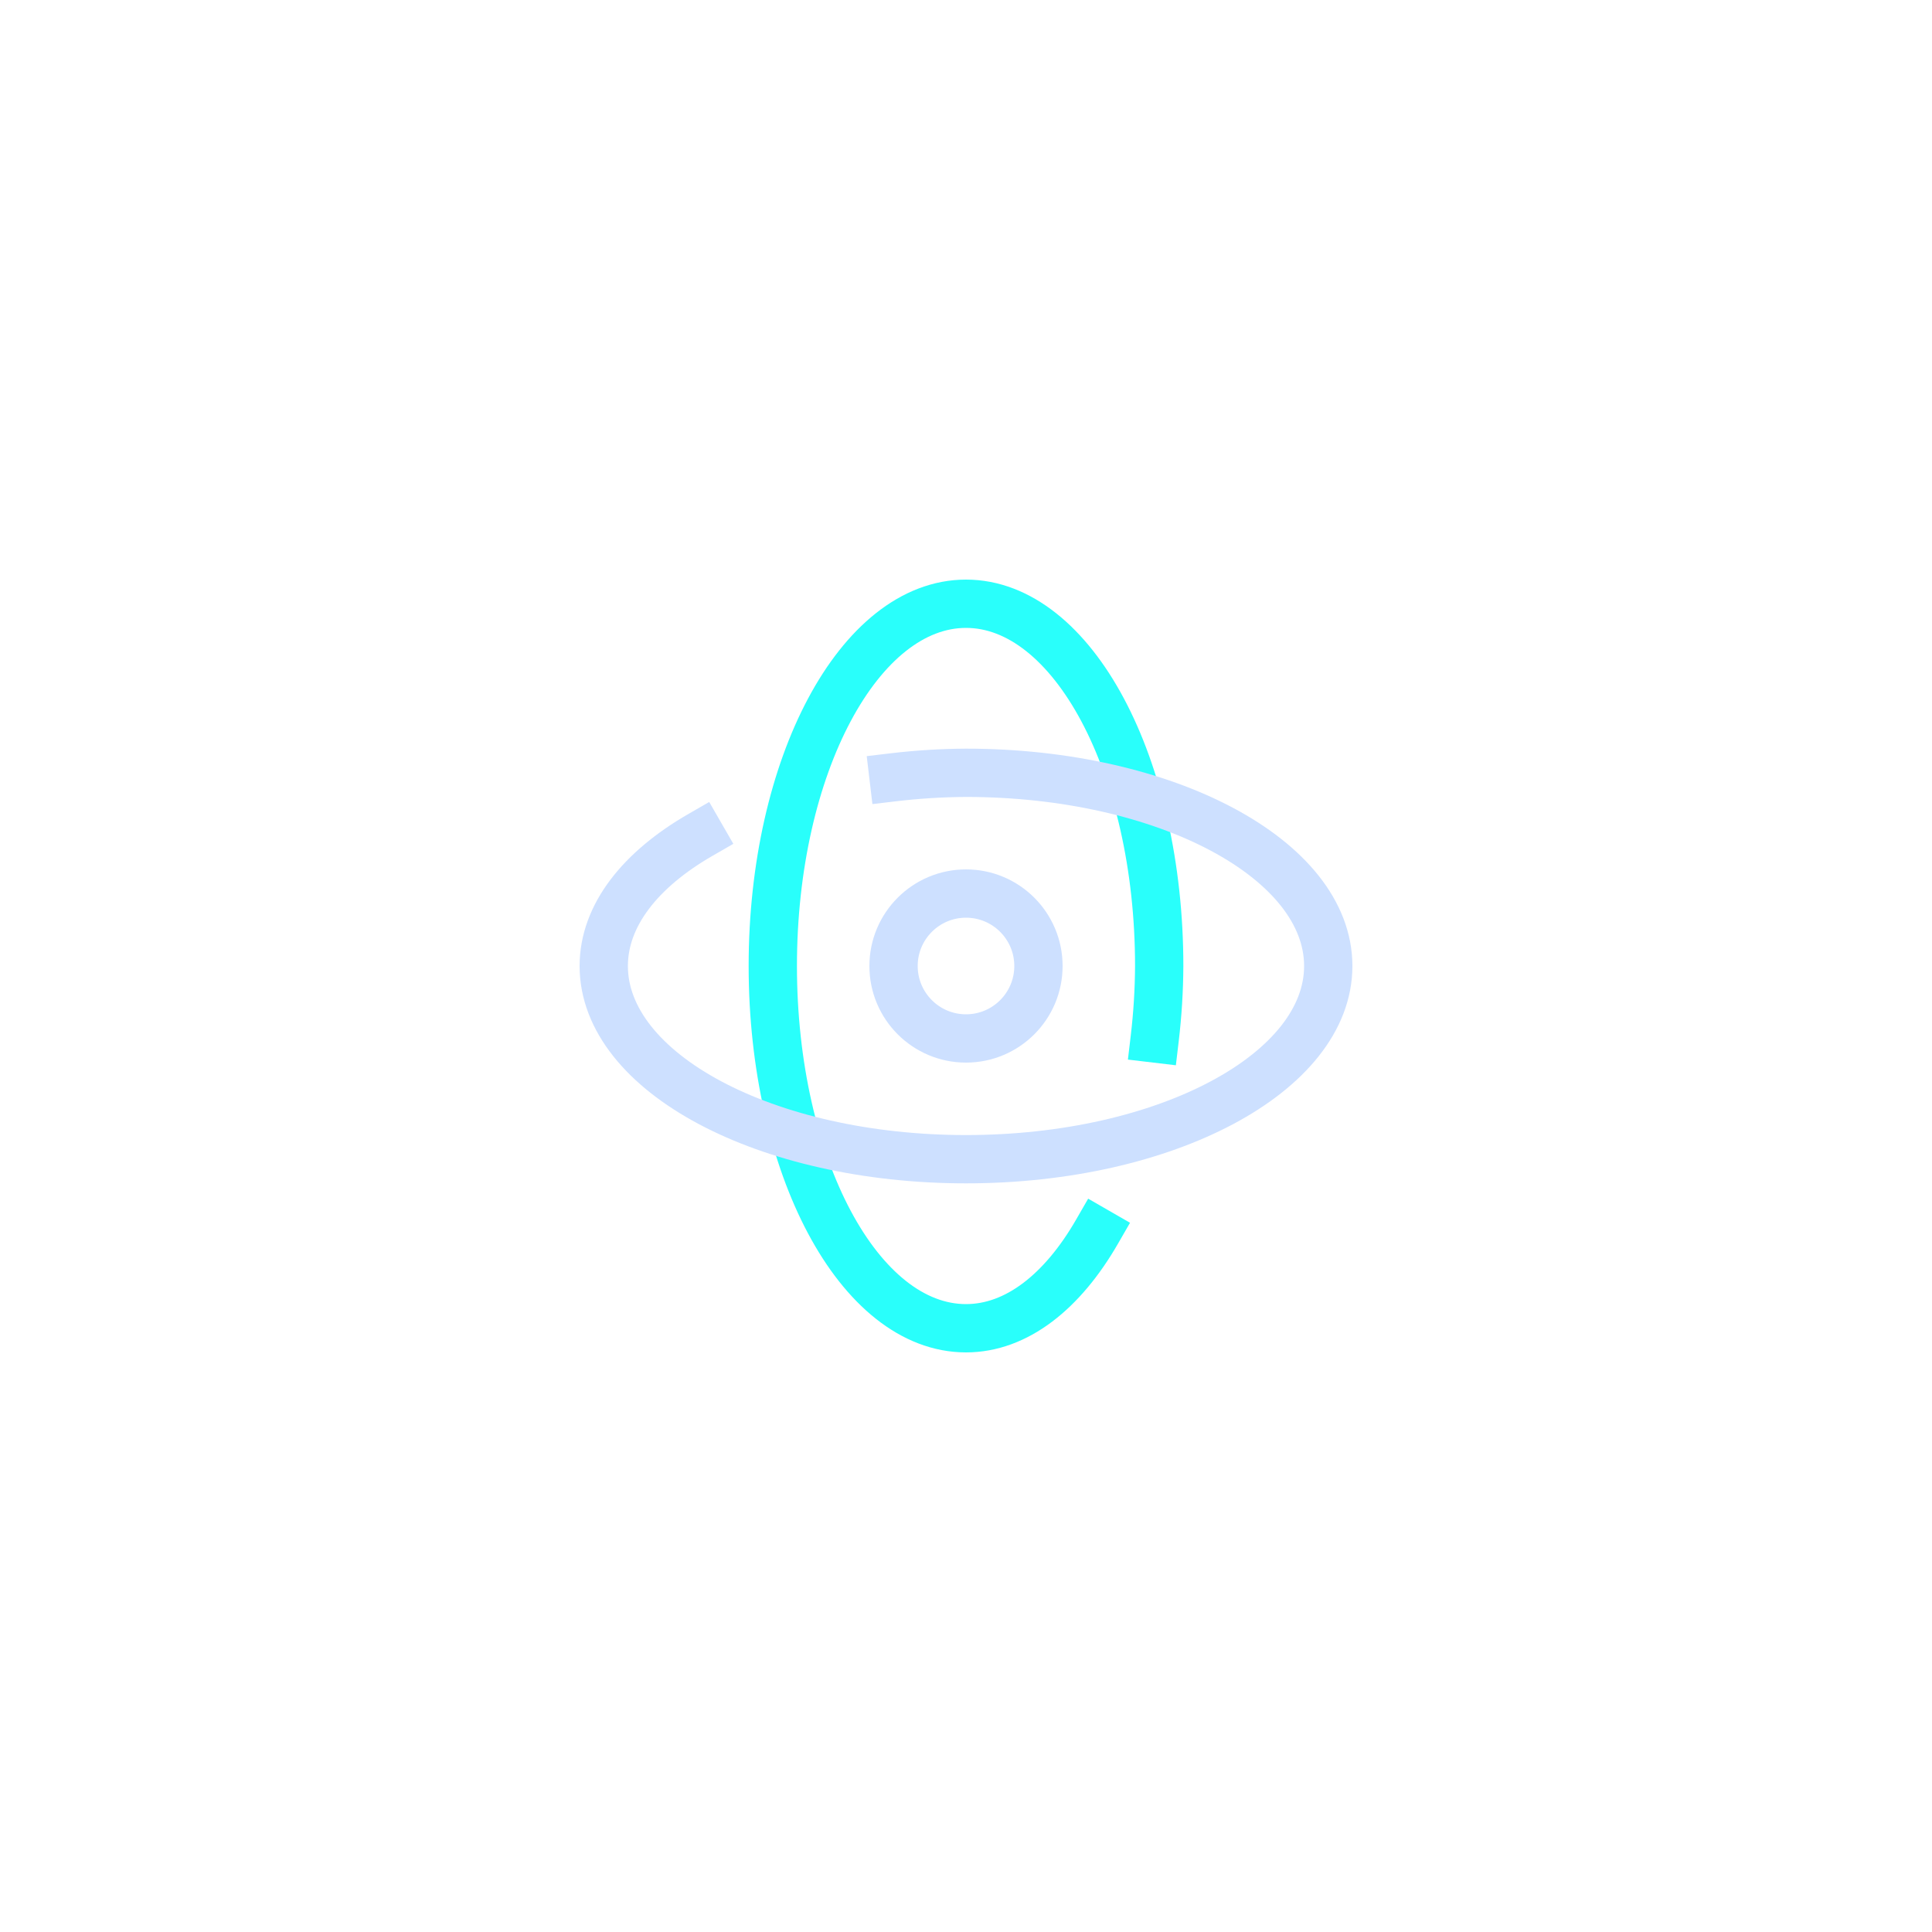
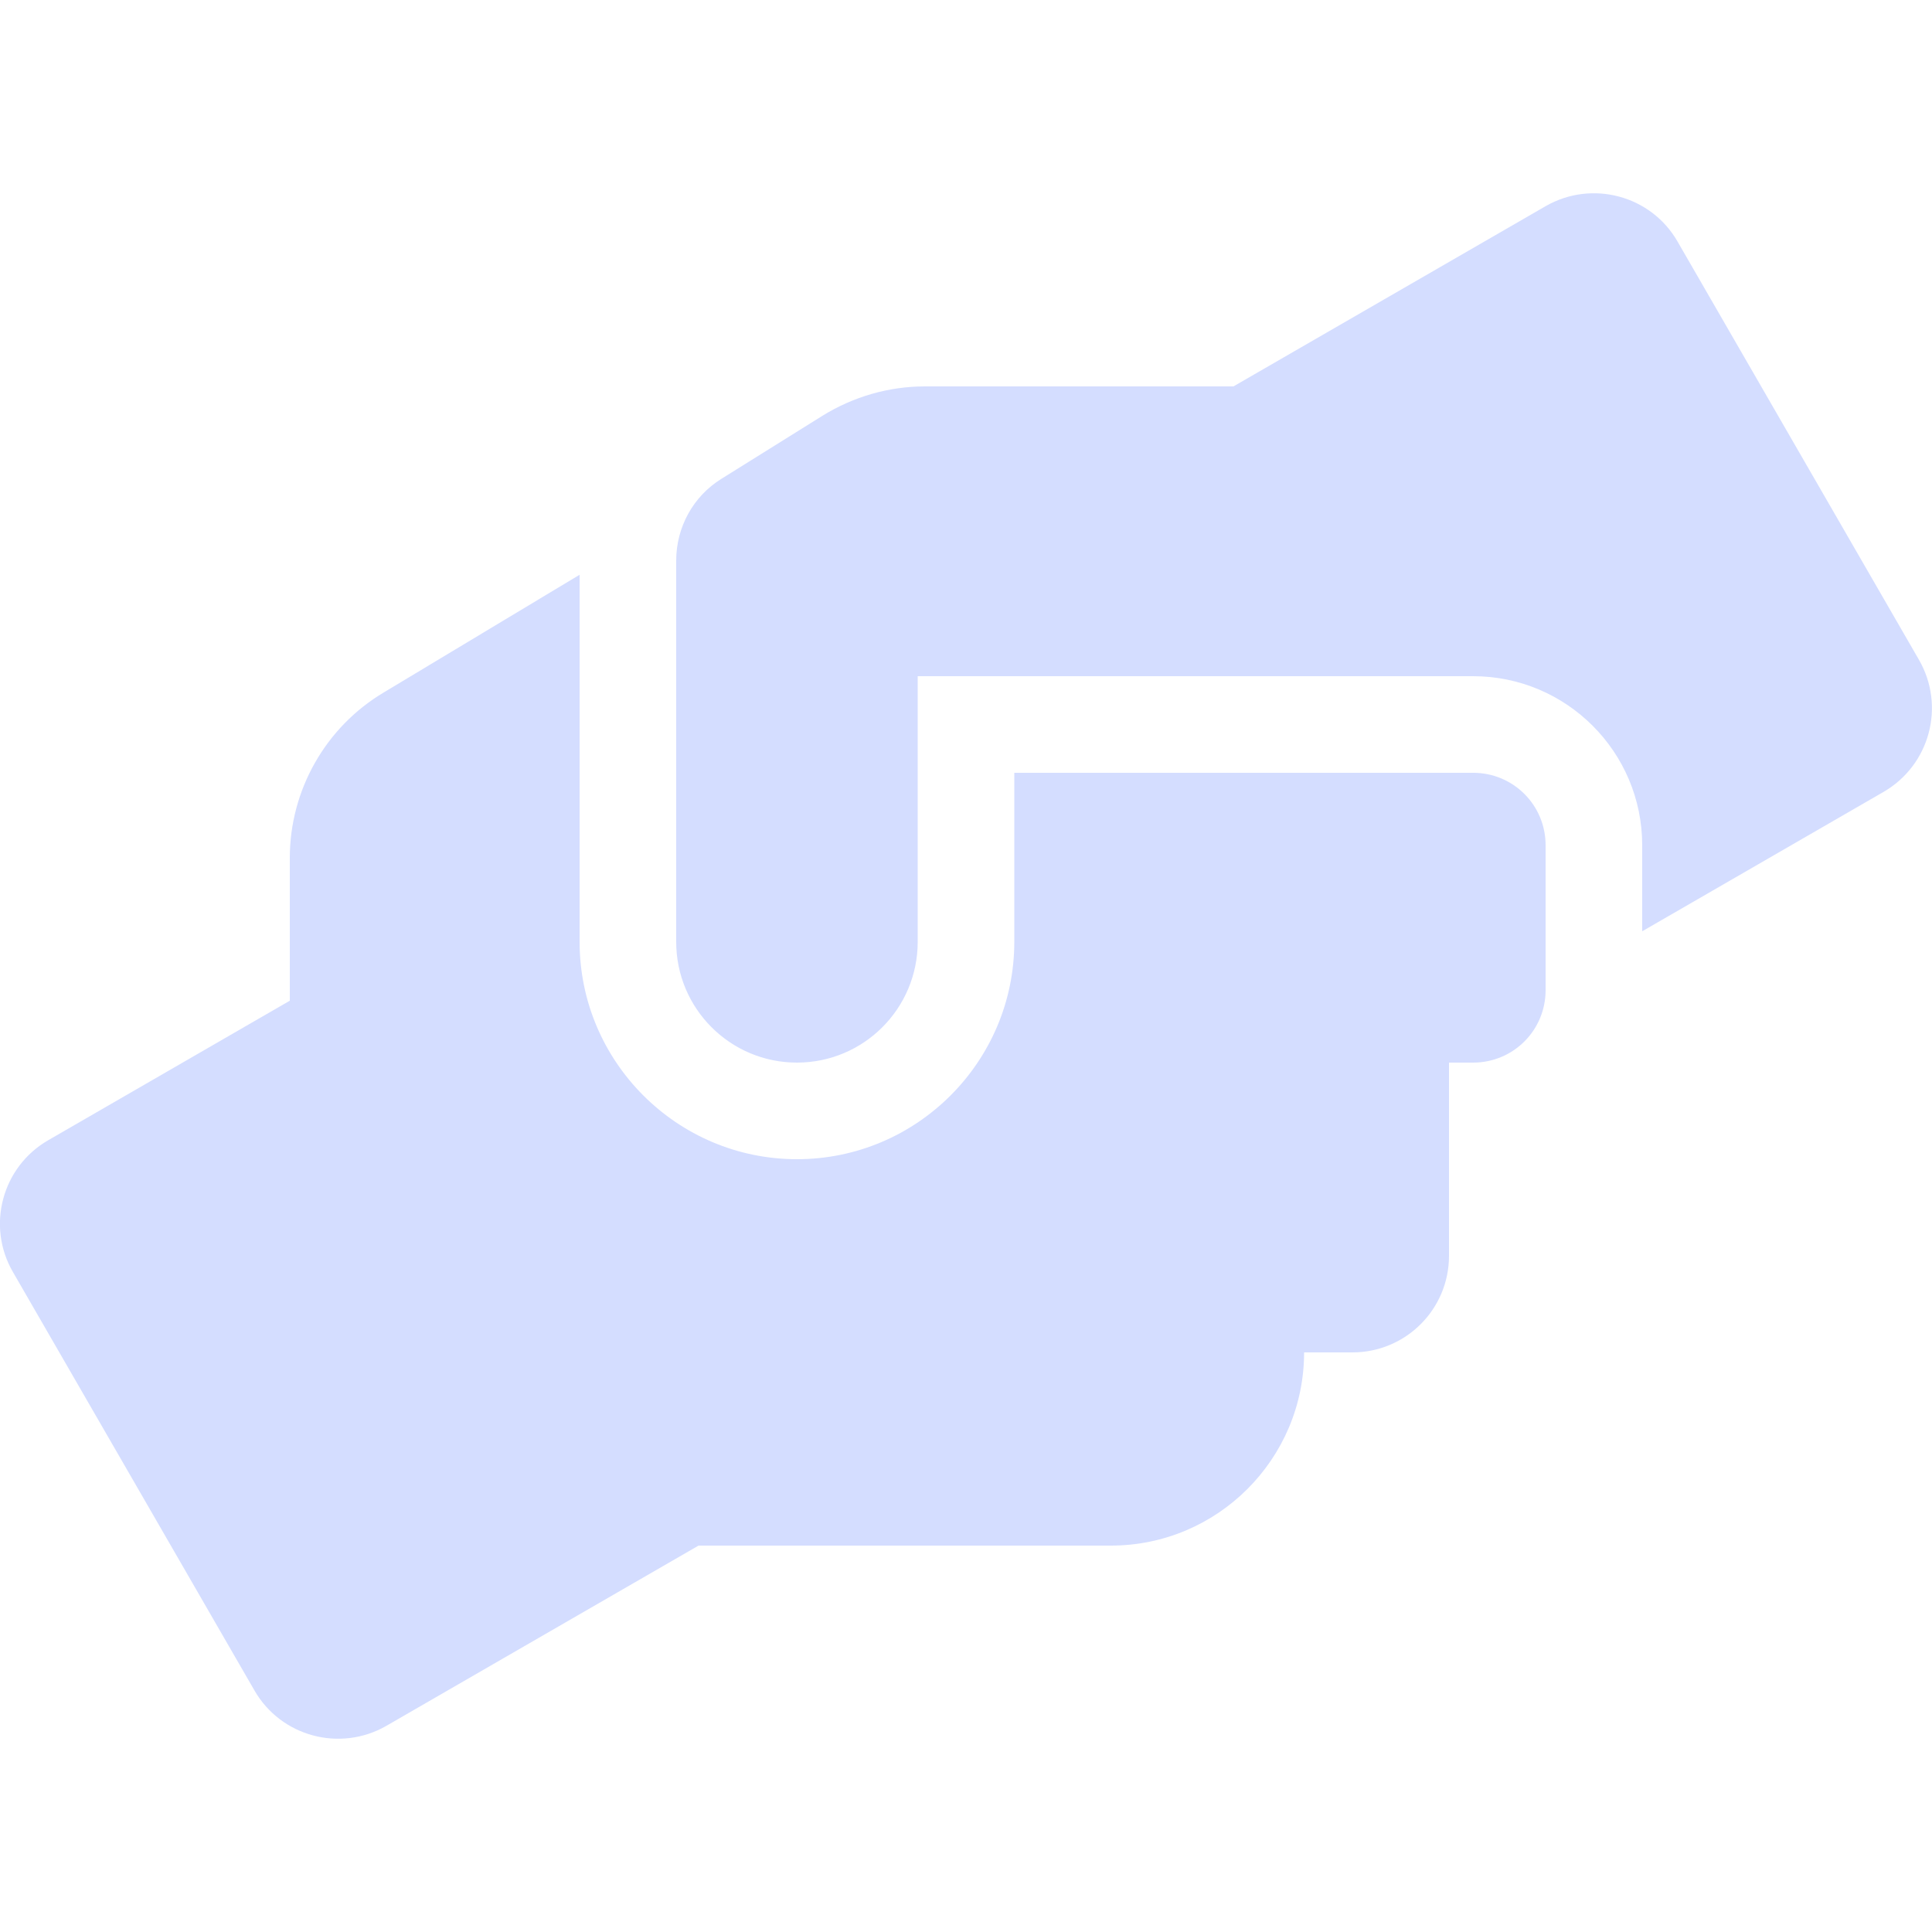
- <svg xmlns="http://www.w3.org/2000/svg" width="80" height="80">
-   <g fill="none" fill-rule="evenodd" stroke-linecap="square" stroke-width="2">
-     <path d="M47.815 43c.118-.996.18-1.997.185-3 0-8.284-3.582-15-8-15s-8 6.716-8 15c0 8.284 3.582 15 8 15 2.1 0 4-1.525 5.426-4" stroke="#29FFFB" />
-     <path d="M37 32.185A26.62 26.62 0 0 1 40 32c8.284 0 15 3.582 15 8s-6.716 8-15 8c-8.284 0-15-3.582-15-8 0-2.1 1.525-4 4-5.426" stroke="#CDE0FF" />
-     <circle stroke="#CDE0FF" cx="40" cy="40" r="3" />
-   </g>
+ <svg xmlns="http://www.w3.org/2000/svg" width="50" height="50" style="color: #d4ddff" aria-hidden="true" focusable="false" data-prefix="fas" data-icon="hands-helping" class="svg-inline--fa fa-hands-helping fa-w-20" role="img" viewBox="0 0 640 512">
+   <path fill="currentColor" d="M488 192H336v56c0 39.7-32.3 72-72 72s-72-32.3-72-72V126.4l-64.9 39C107.8 176.9 96 197.8 96 220.2v47.3l-80 46.2C.7 322.5-4.6 342.1 4.3 357.4l80 138.6c8.8 15.3 28.4 20.5 43.7 11.7L231.4 448H368c35.3 0 64-28.7 64-64h16c17.7 0 32-14.3 32-32v-64h8c13.3 0 24-10.7 24-24v-48c0-13.3-10.7-24-24-24zm147.7-37.4L555.7 16C546.9.7 527.3-4.5 512 4.3L408.6 64H306.4c-12 0-23.7 3.4-33.9 9.7L239 94.6c-9.4 5.8-15 16.1-15 27.1V248c0 22.1 17.9 40 40 40s40-17.9 40-40v-88h184c30.9 0 56 25.1 56 56v28.5l80-46.2c15.3-8.9 20.5-28.4 11.7-43.7z" />
</svg>
